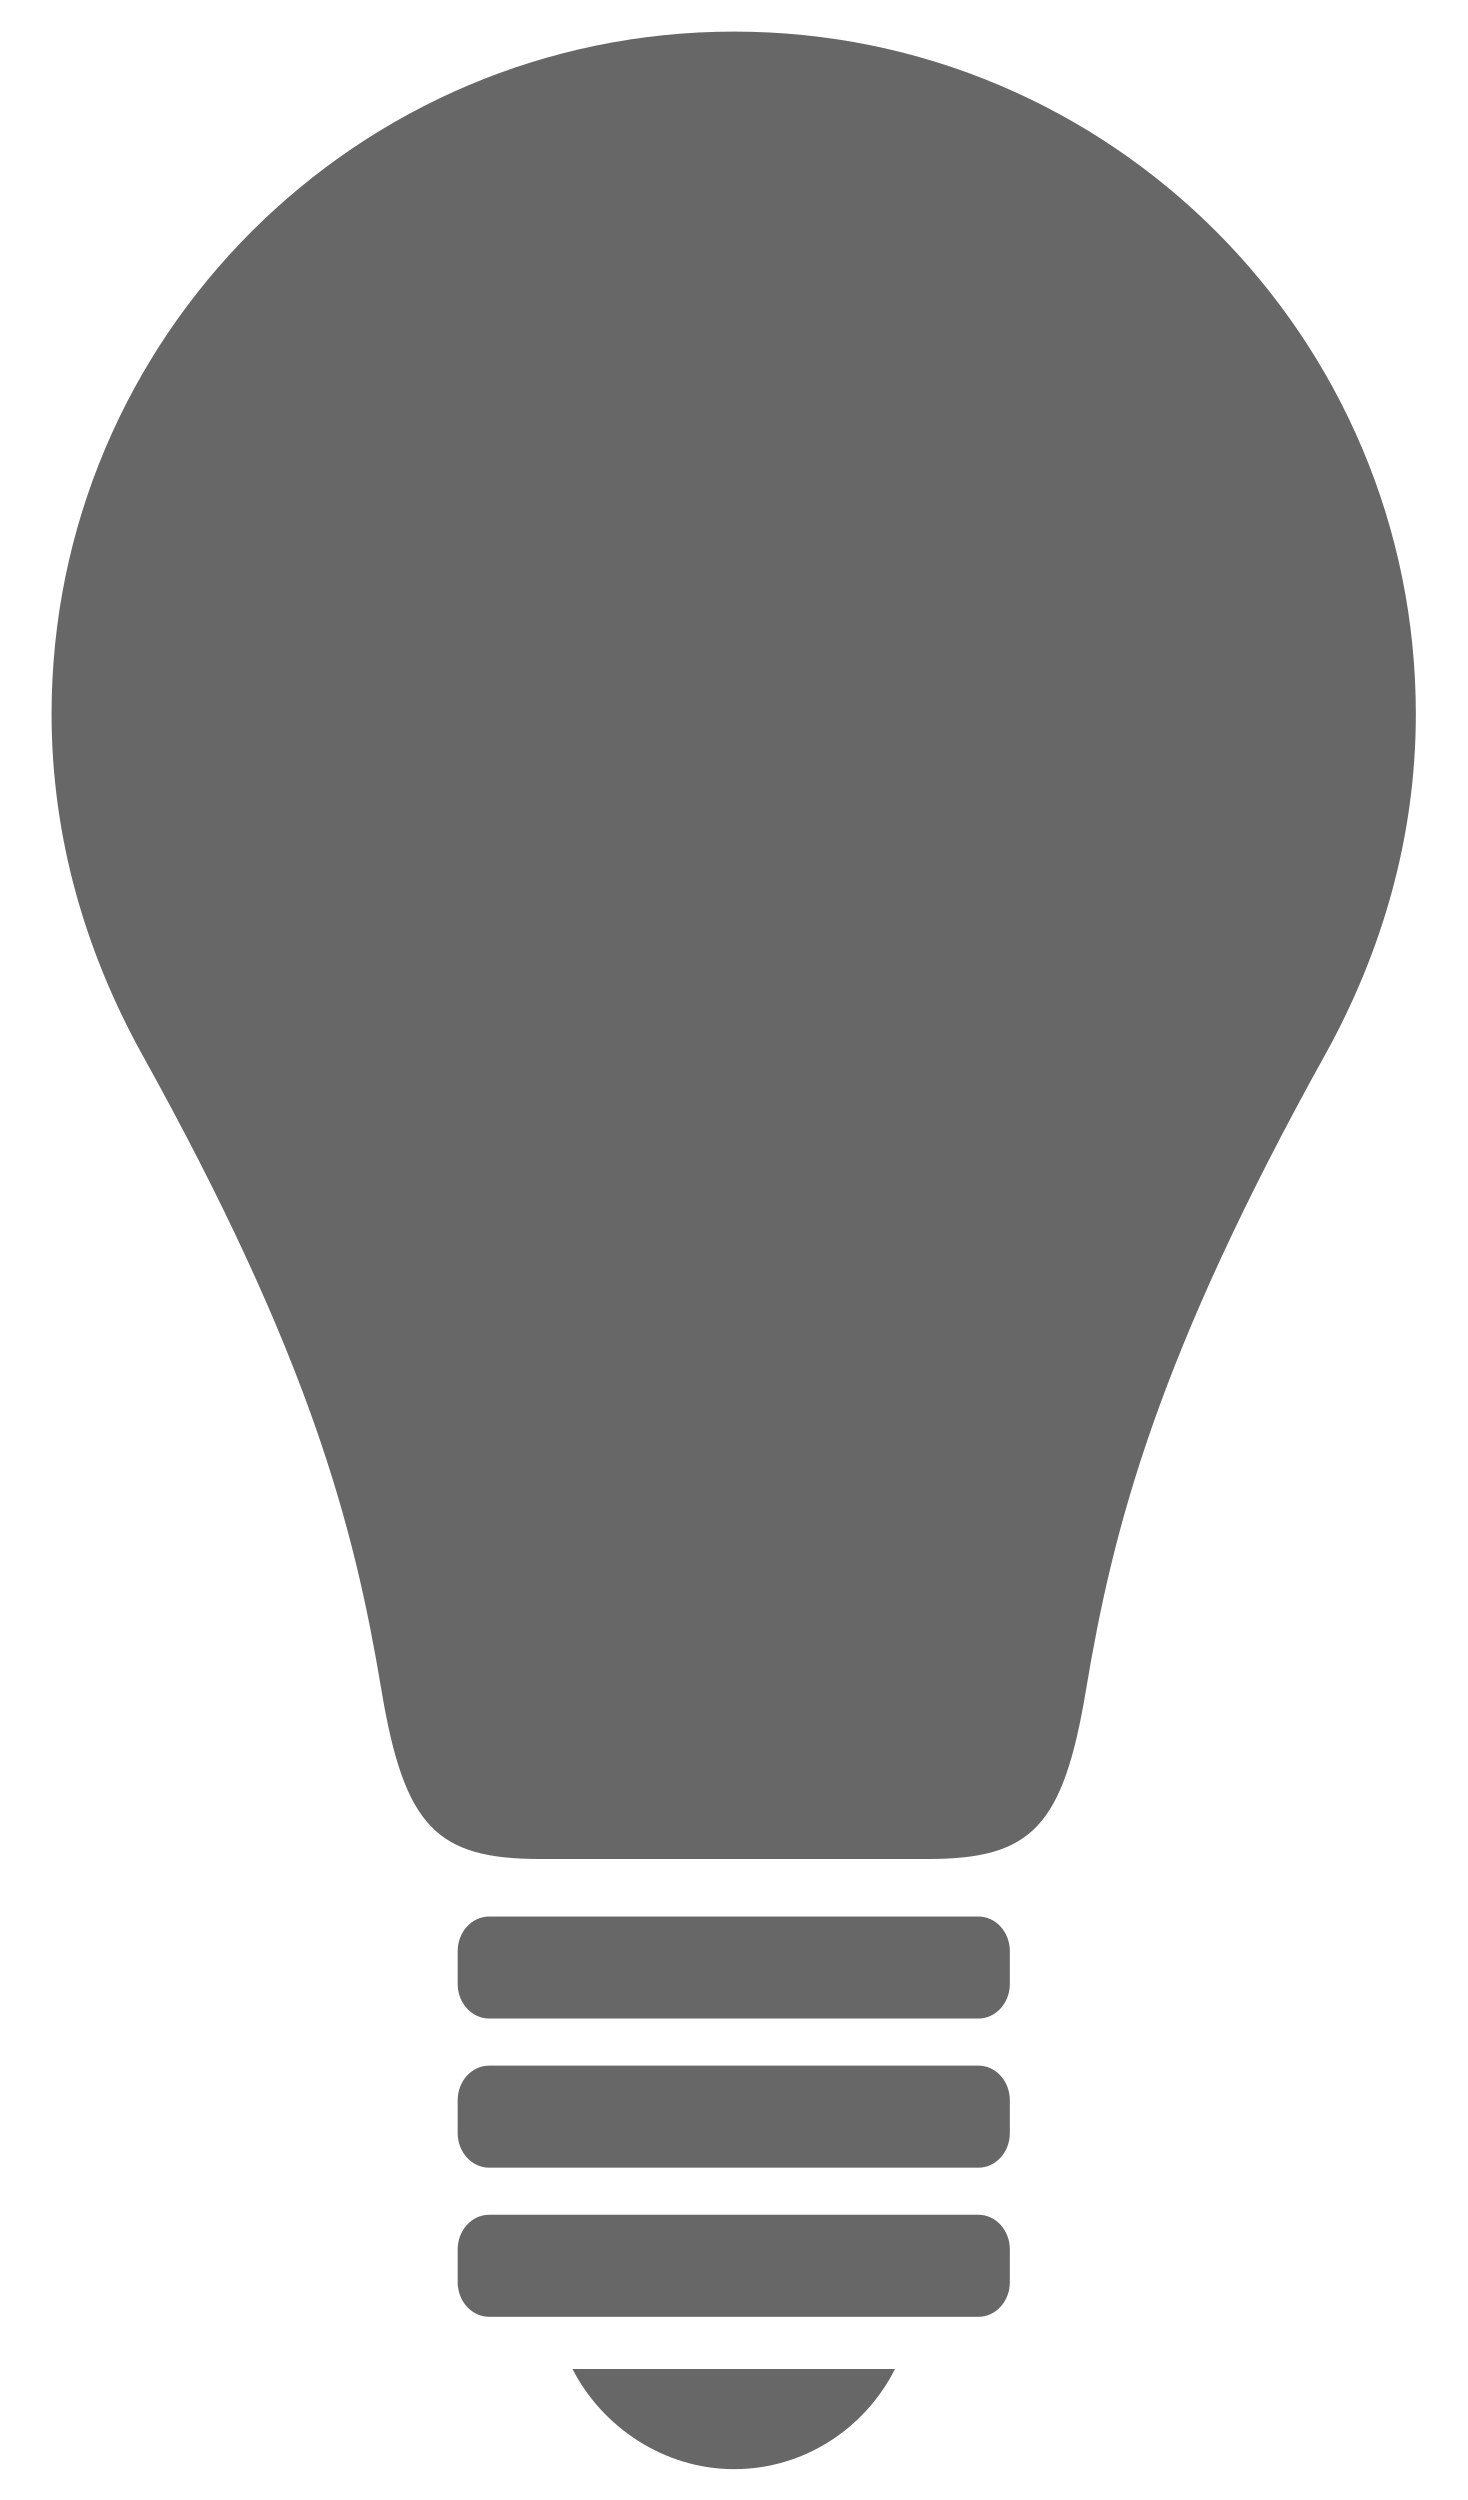
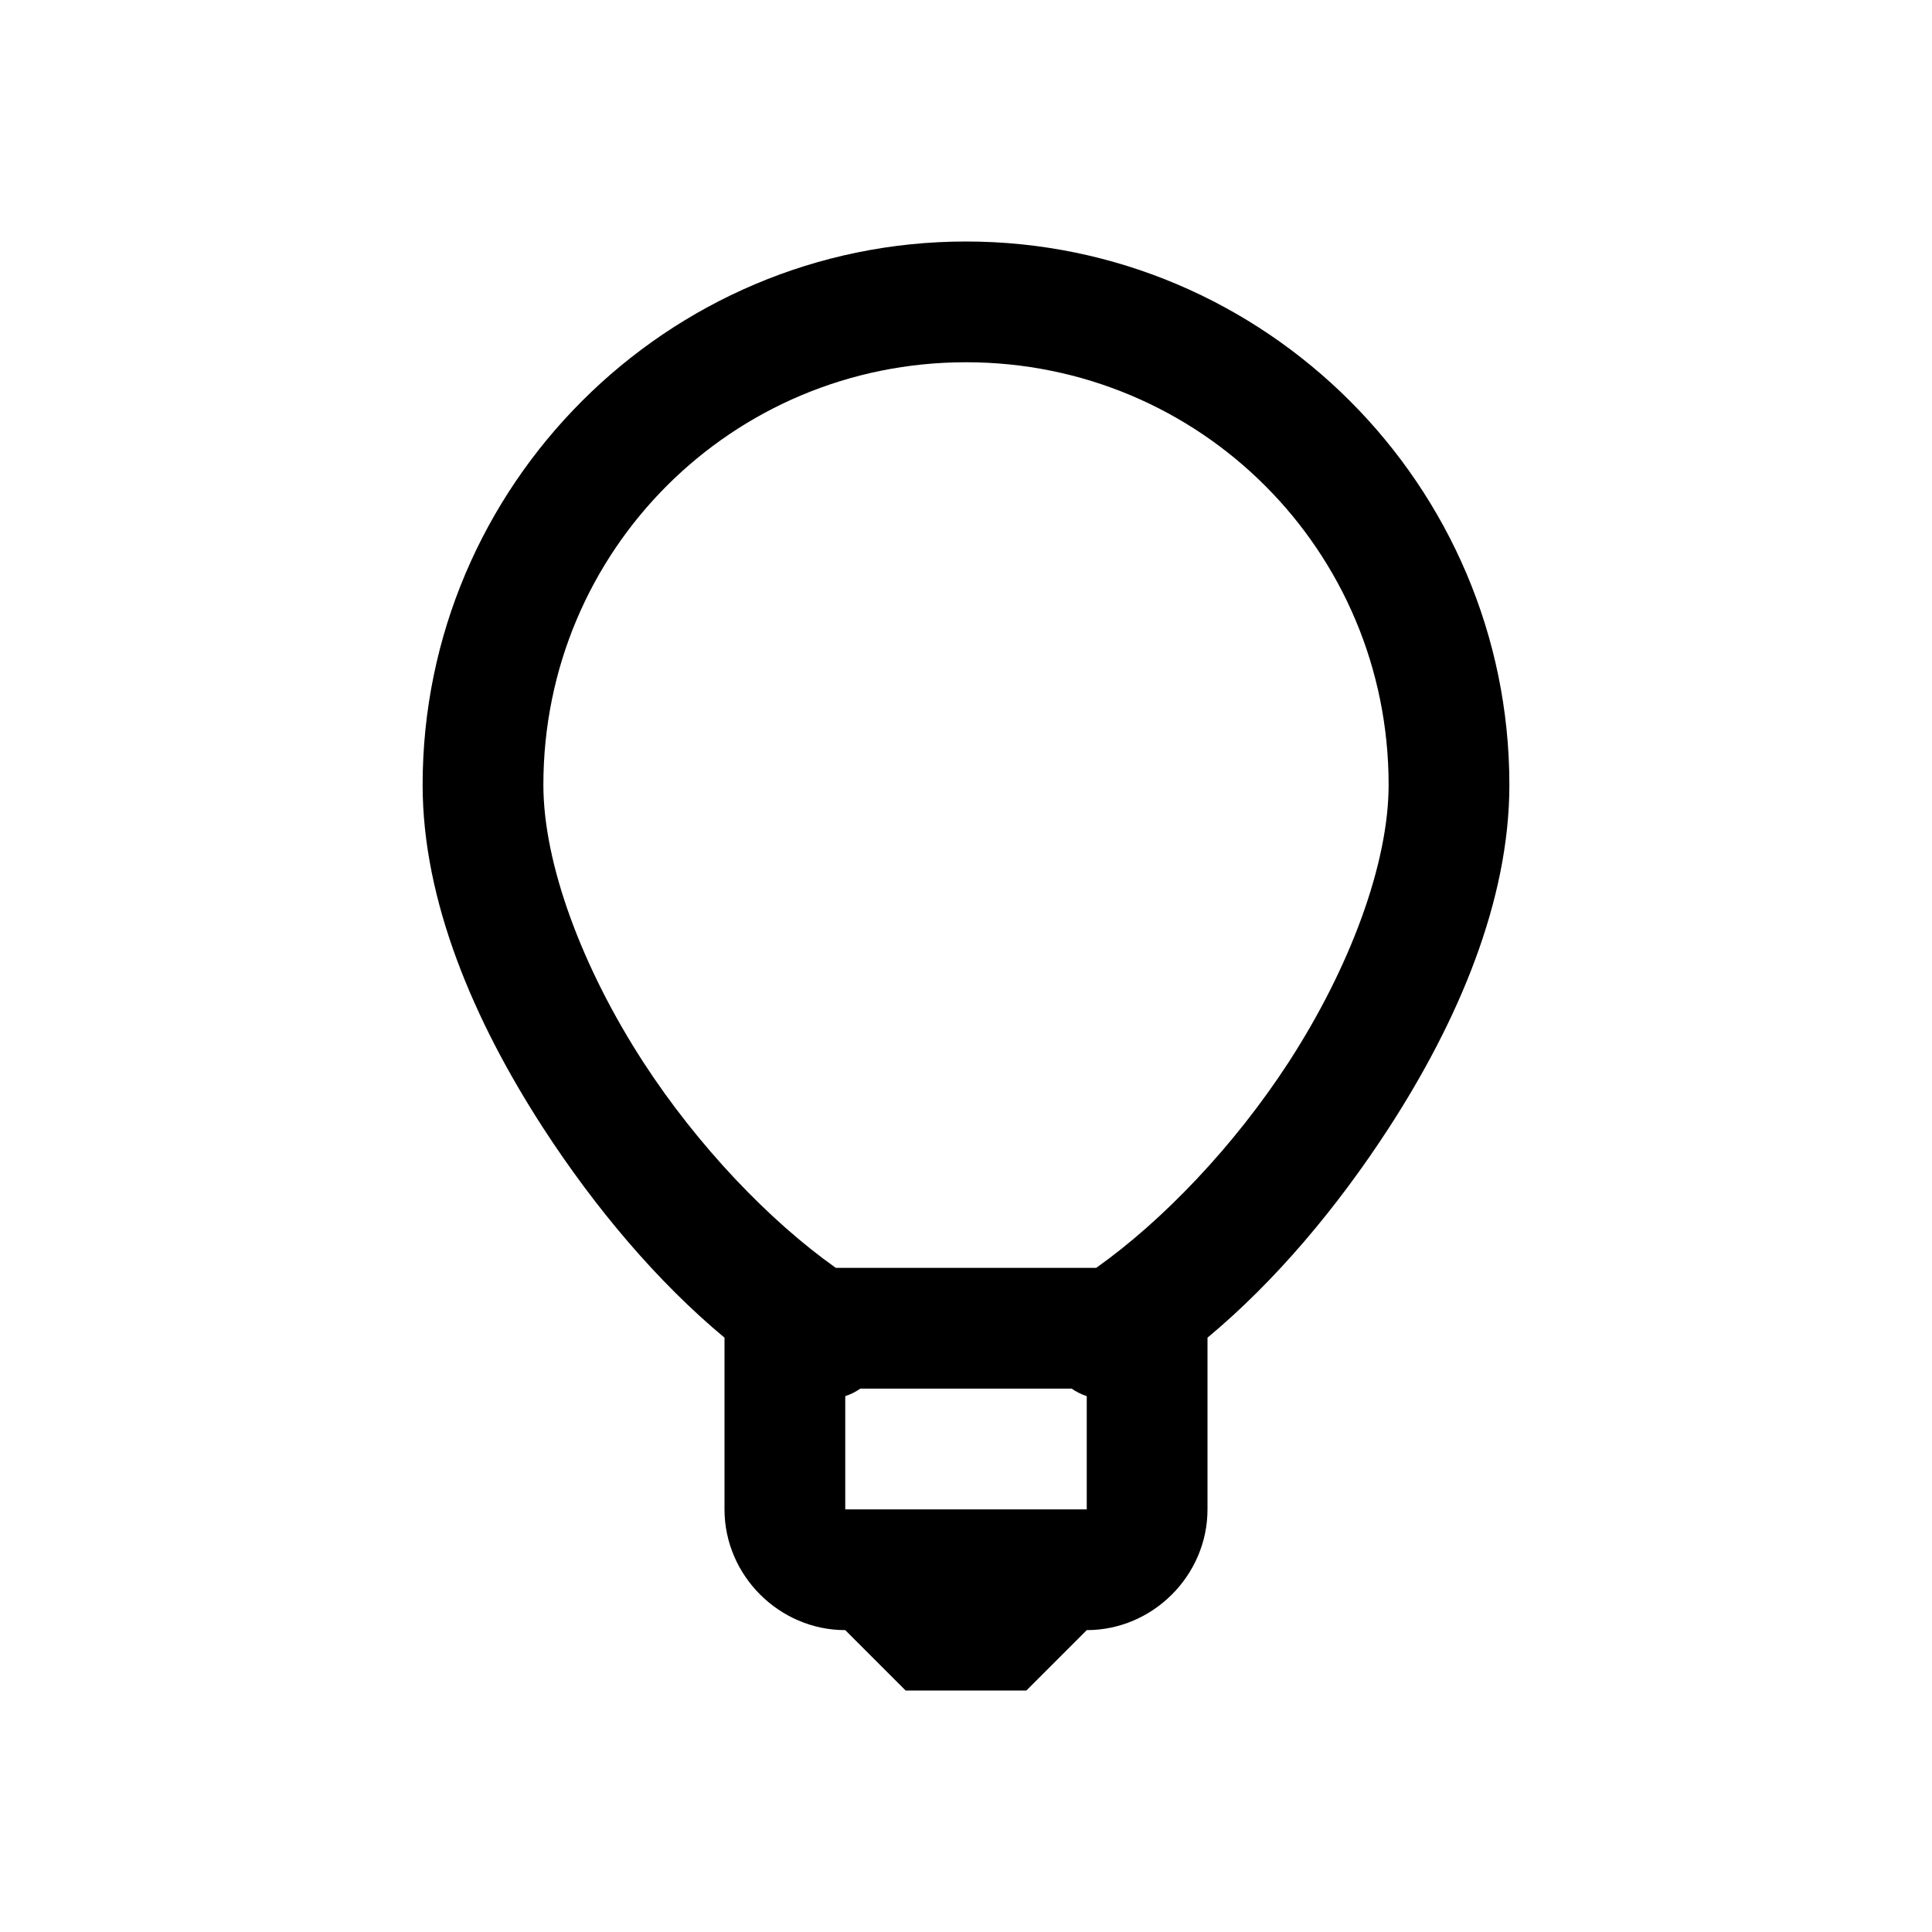
- <svg xmlns="http://www.w3.org/2000/svg" version="1.1" id="Layer_1" x="0px" y="0px" viewBox="0 0 963.193 1640.977" enable-background="new 0 0 963.193 1640.977" xml:space="preserve">
-   <defs id="defs7" />
-   <g id="g7">
-     <g id="XMLID_1_">
-       <g id="g5" style="fill:#676767;fill-opacity:1">
-         <path d="M662.856,1476.499v21.5c0,12.55-9.23,22.74-20.62,22.74h-321.17c-11.41,0-20.66-10.19-20.66-22.74v-21.5     c0-12.56,9.25-22.75,20.66-22.75h321.17C653.626,1453.749,662.856,1463.938,662.856,1476.499z" id="path1" style="fill:#676767;fill-opacity:1" />
-         <path d="M662.856,1378.599v21.5c0,12.56-9.23,22.75-20.62,22.75h-321.17c-11.41,0-20.66-10.19-20.66-22.75v-21.5     c0-12.55,9.25-22.74,20.66-22.74h321.17C653.626,1355.859,662.856,1366.049,662.856,1378.599z" id="path2" style="fill:#676767;fill-opacity:1" />
-         <path d="M662.856,1280.708v21.52c0,12.53-9.23,22.72-20.62,22.72h-321.17c-11.41,0-20.66-10.19-20.66-22.72v-21.52     c0-12.53,9.25-22.72,20.66-22.72h321.17C653.626,1257.989,662.856,1268.179,662.856,1280.708z" id="path3" style="fill:#676767;fill-opacity:1" />
-         <path d="M587.466,1554.979v0.02h-0.01C587.456,1554.989,587.466,1554.989,587.466,1554.979z" id="path4" style="fill:#676767;fill-opacity:1" />
-         <path d="M375.786,1554.999h211.67c-19.39,38.65-59.39,65.74-105.56,65.74C435.996,1620.739,395.336,1593.239,375.786,1554.999z" id="path5" style="fill:#676767;fill-opacity:1" />
-       </g>
-       <g id="g6" style="fill:#c3c3c3;fill-opacity:1">
-         <path d="M929.346,468.739c0,81.42-22.66,157.05-59.5,223.5c-109.96,198.11-139.06,309.34-157,417c-15.05,90.22-35.8,111-104,111     h-254c-68.17,0-89.44-20.76-104.5-111c-17.93-107.68-47.03-218.89-157-417c-36.83-66.45-59.5-142.08-59.5-223.5     c0-247.3,200.72-448,448-448C729.146,20.739,929.346,221.439,929.346,468.739z" id="path6" style="fill:#676767;fill-opacity:1" />
-       </g>
-     </g>
-     <g id="layer1" transform="matrix(0.4827826,0,0,0.4827826,-36.46276,-185.1118)">
- 	</g>
-   </g>
+ <svg xmlns="http://www.w3.org/2000/svg" width="32" height="32" viewBox="0 0 32 32">
+   <path fill="currentColor" d="M16 4c-4.957 0-9 4.043-9 9c0 1.918.844 3.906 2 5.688c.86 1.324 1.887 2.542 3 3.468V25c0 1.094.906 2 2 2l1 1h2l1-1c1.094 0 2-.906 2-2v-2.844c1.113-.926 2.14-2.144 3-3.468c1.156-1.782 2-3.77 2-5.688c0-4.957-4.043-9-9-9m0 2c3.879 0 7 3.121 7 7c0 1.309-.645 3.035-1.656 4.594c-.903 1.39-2.09 2.629-3.188 3.406h-4.312c-1.098-.777-2.285-2.016-3.188-3.406C9.645 16.035 9 14.309 9 13c0-3.879 3.121-7 7-7m-1.75 17h3.5q.116.08.25.125V25h-4v-1.875a1 1 0 0 0 .25-.125" />
</svg>
